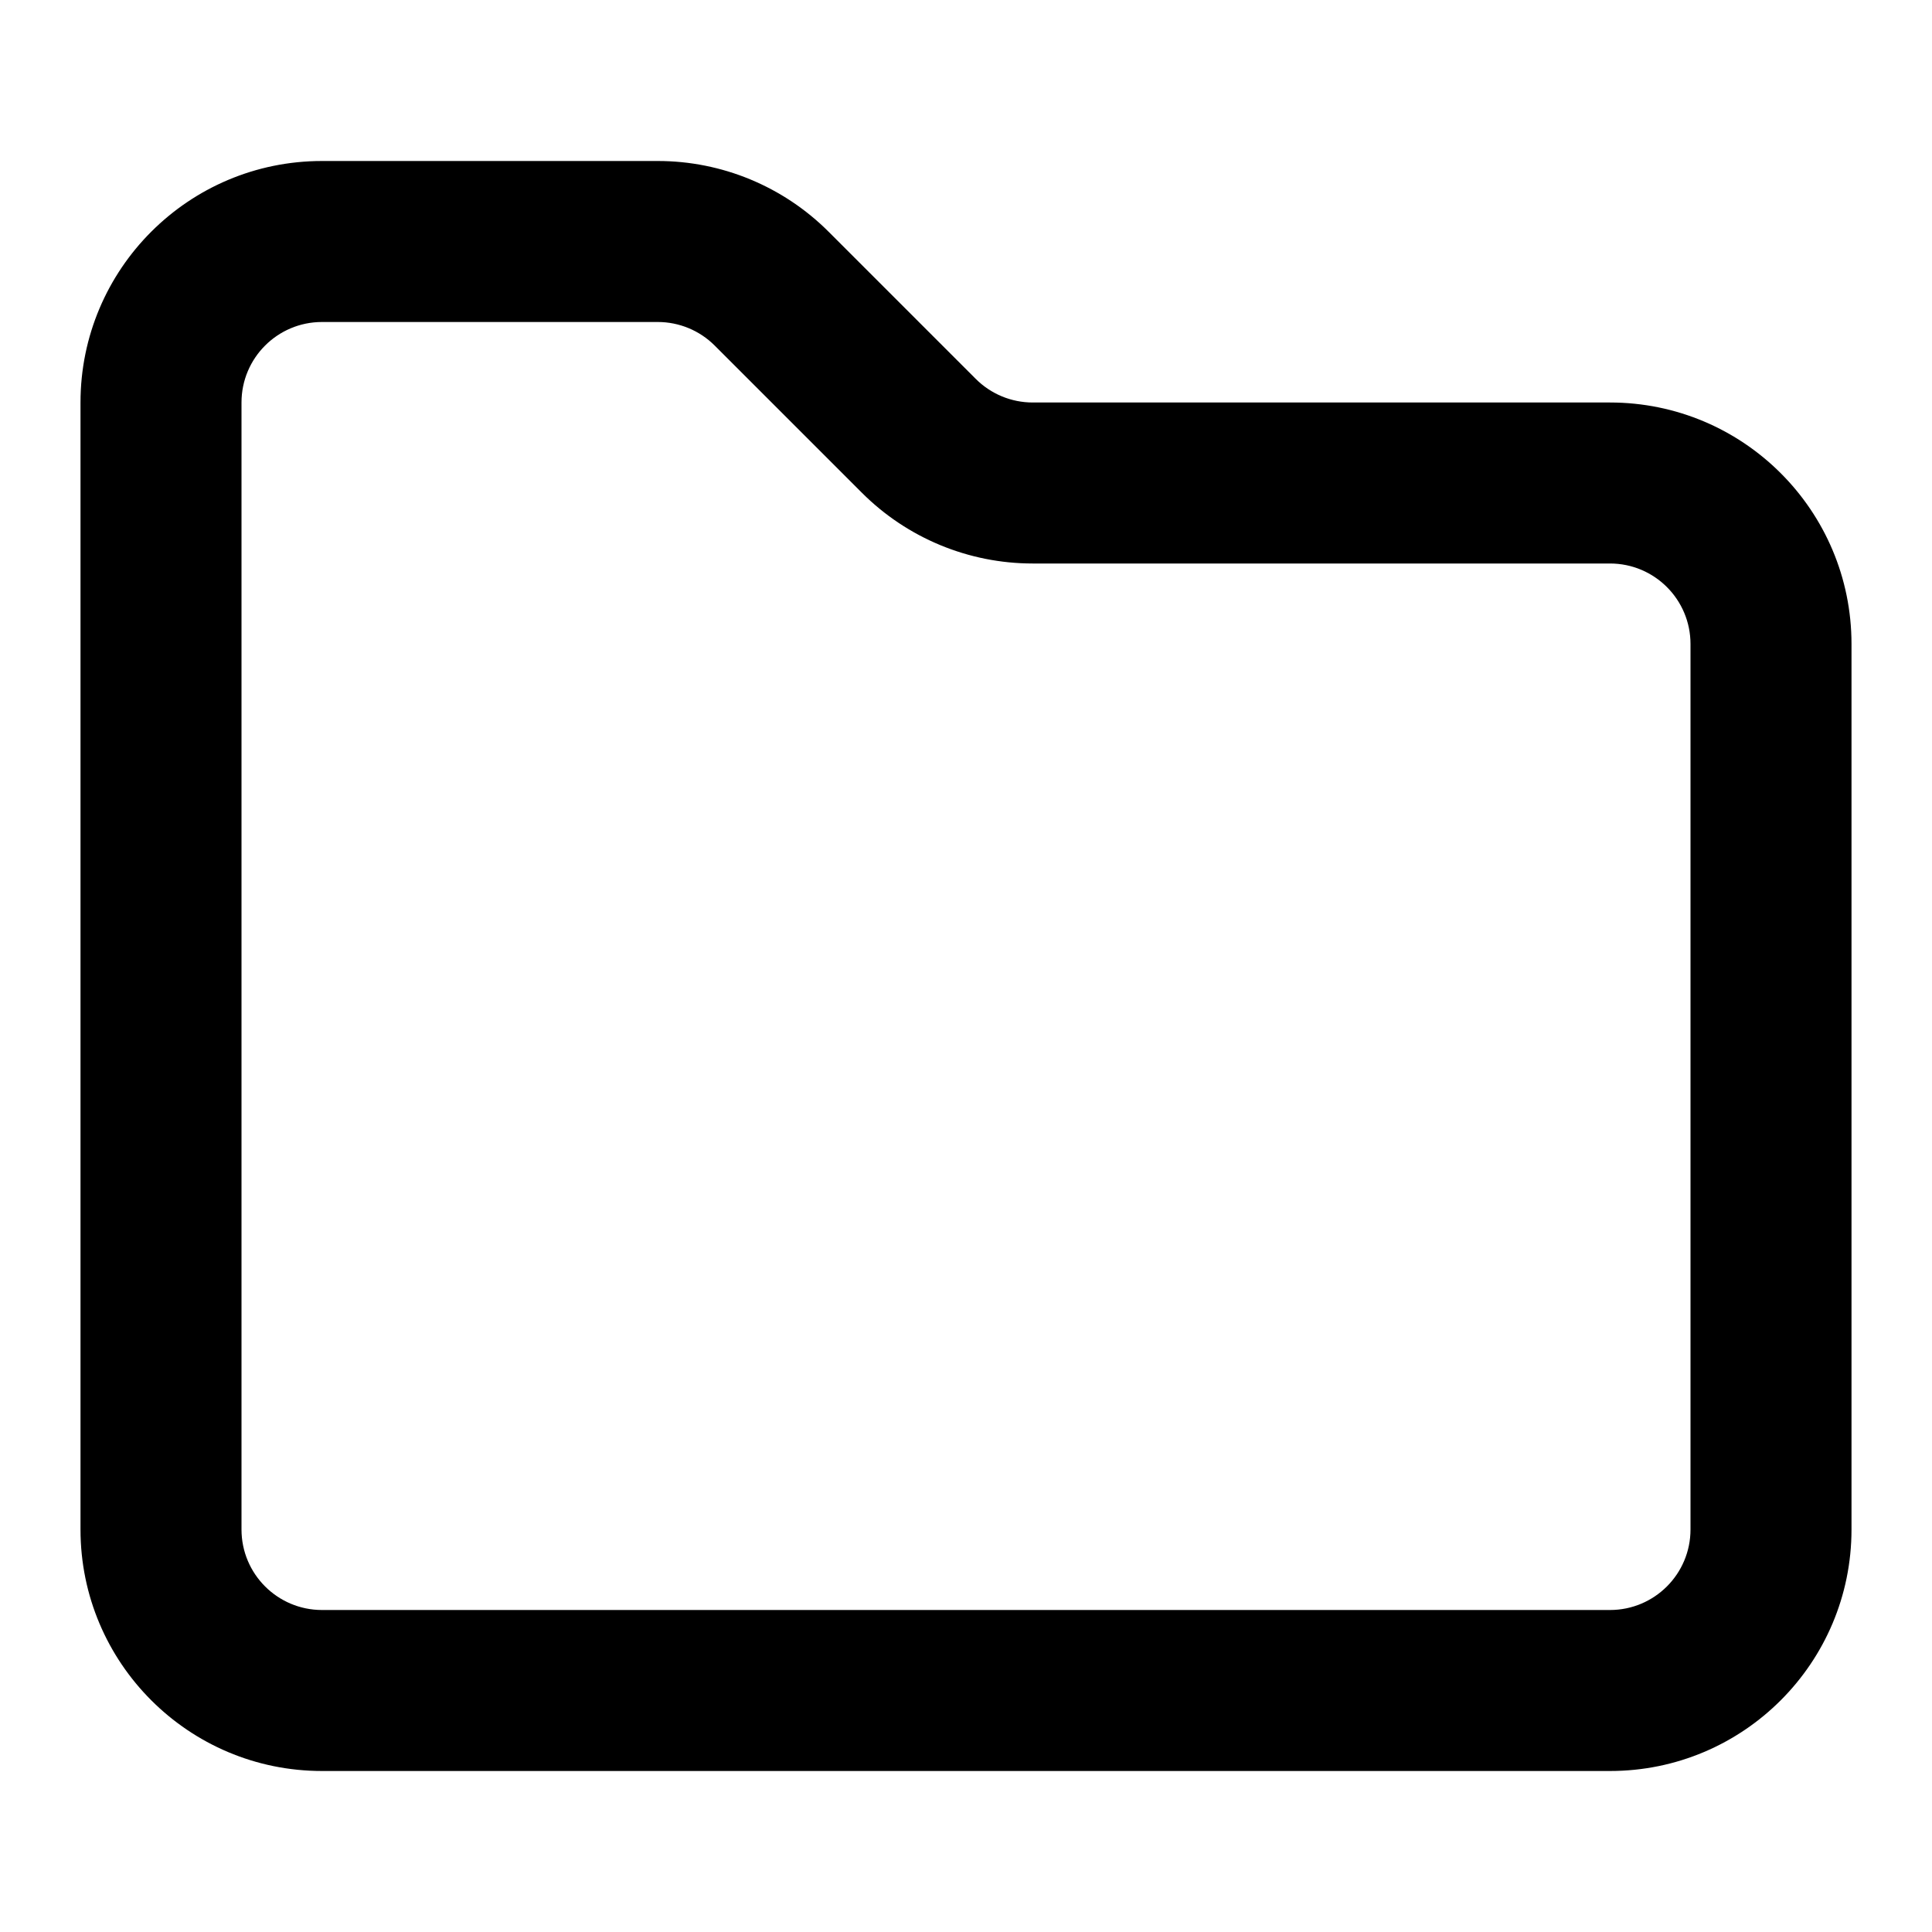
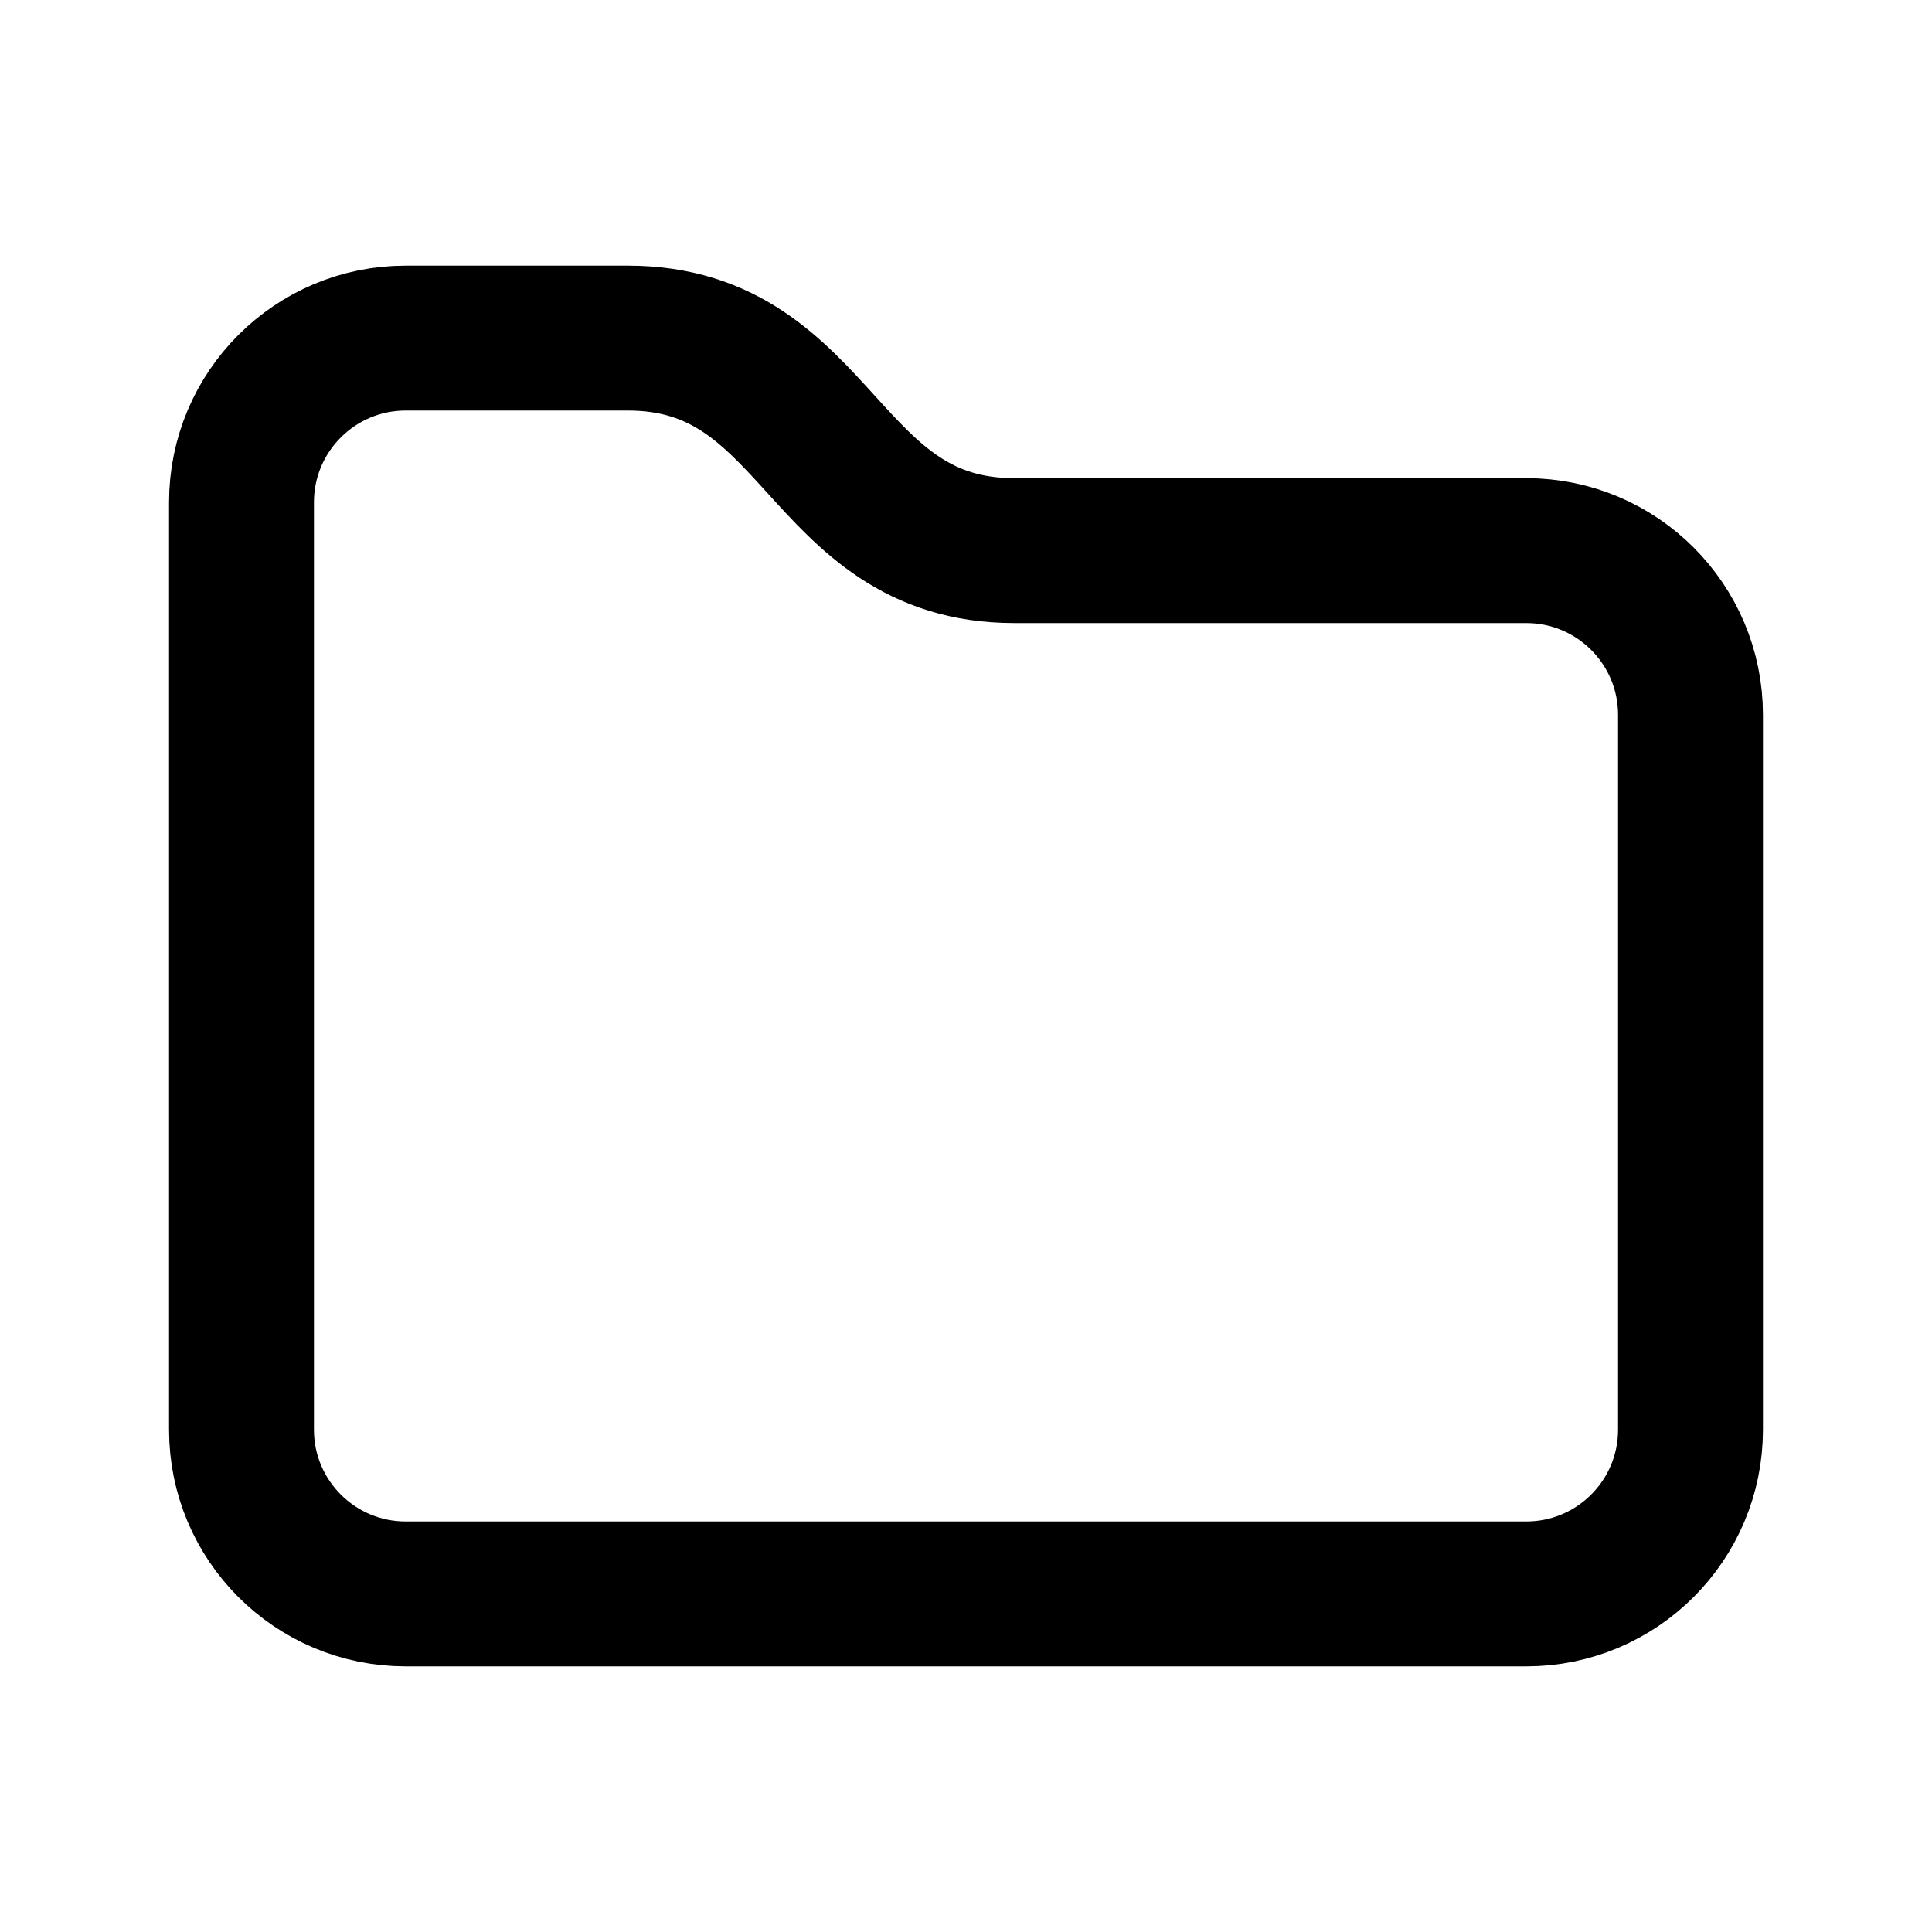
- <svg xmlns="http://www.w3.org/2000/svg" viewBox="0 0 1024 1024" fill="currentColor" stroke="none">
-   <path d="M348.651 85.333H170.667a128 128 0 0 0-128 128v597.333a128 128 0 0 0 128 128h682.667a128 128 0 0 0 128-128V341.333a128 128 0 0 0-128-128H547.349a42.667 42.667 0 0 1-30.165-12.501l-78.016-78.016A128 128 0 0 0 348.651 85.333zM170.667 170.667h177.984a42.667 42.667 0 0 1 30.165 12.501l78.016 78.016A128 128 0 0 0 547.349 298.667H853.333a42.667 42.667 0 0 1 42.667 42.667v469.333a42.667 42.667 0 0 1-42.667 42.667H170.667a42.667 42.667 0 0 1-42.667-42.667V213.333a42.667 42.667 0 0 1 42.667-42.667z" />
+ <svg xmlns="http://www.w3.org/2000/svg" viewBox="0 0 20 20" fill="none" stroke="currentColor" stroke-width="1.5" stroke-linecap="round" stroke-linejoin="round">
+   <path vector-effect="non-scaling-stroke" d="M4.2 3.5H6.5C8.5 3.5 8.5 5.7 10.5 5.7H15.8A1.7 1.7 0 0 1 17.5 7.4V14.8A1.7 1.7 0 0 1 15.8 16.5H4.2A1.7 1.7 0 0 1 2.5 14.8V5.2A1.7 1.7 0 0 1 4.2 3.5Z" />
</svg>
